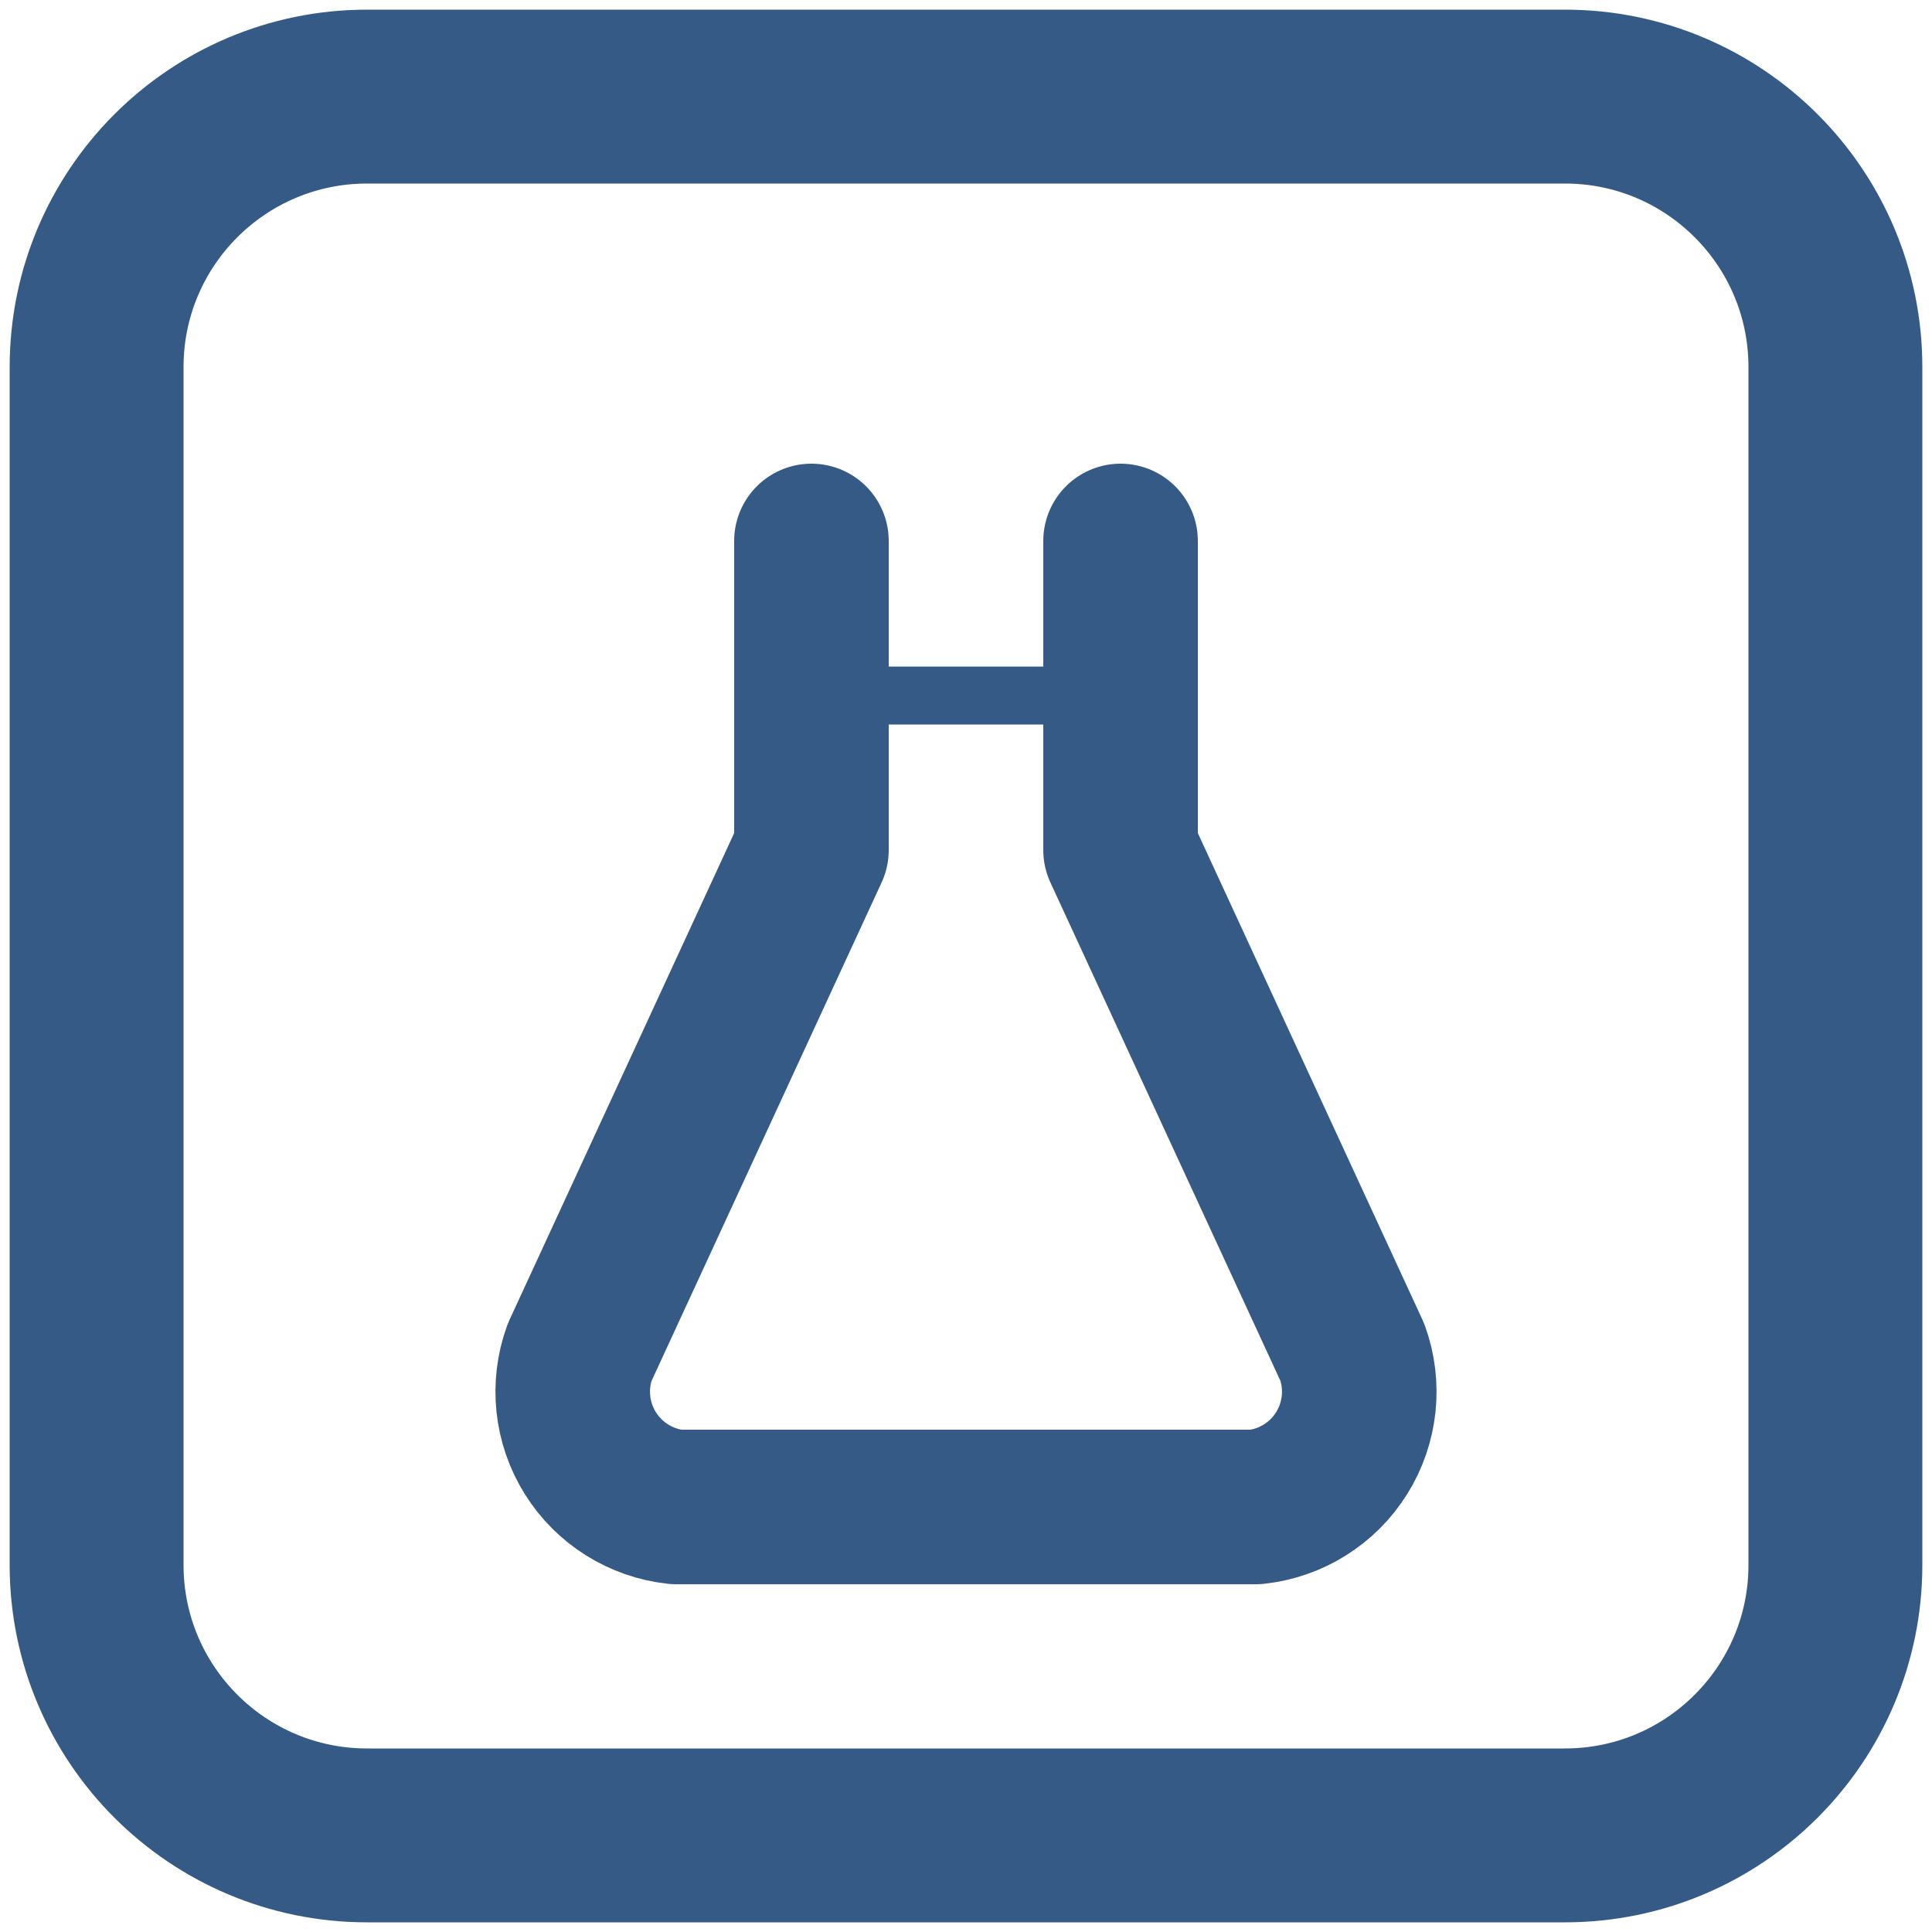
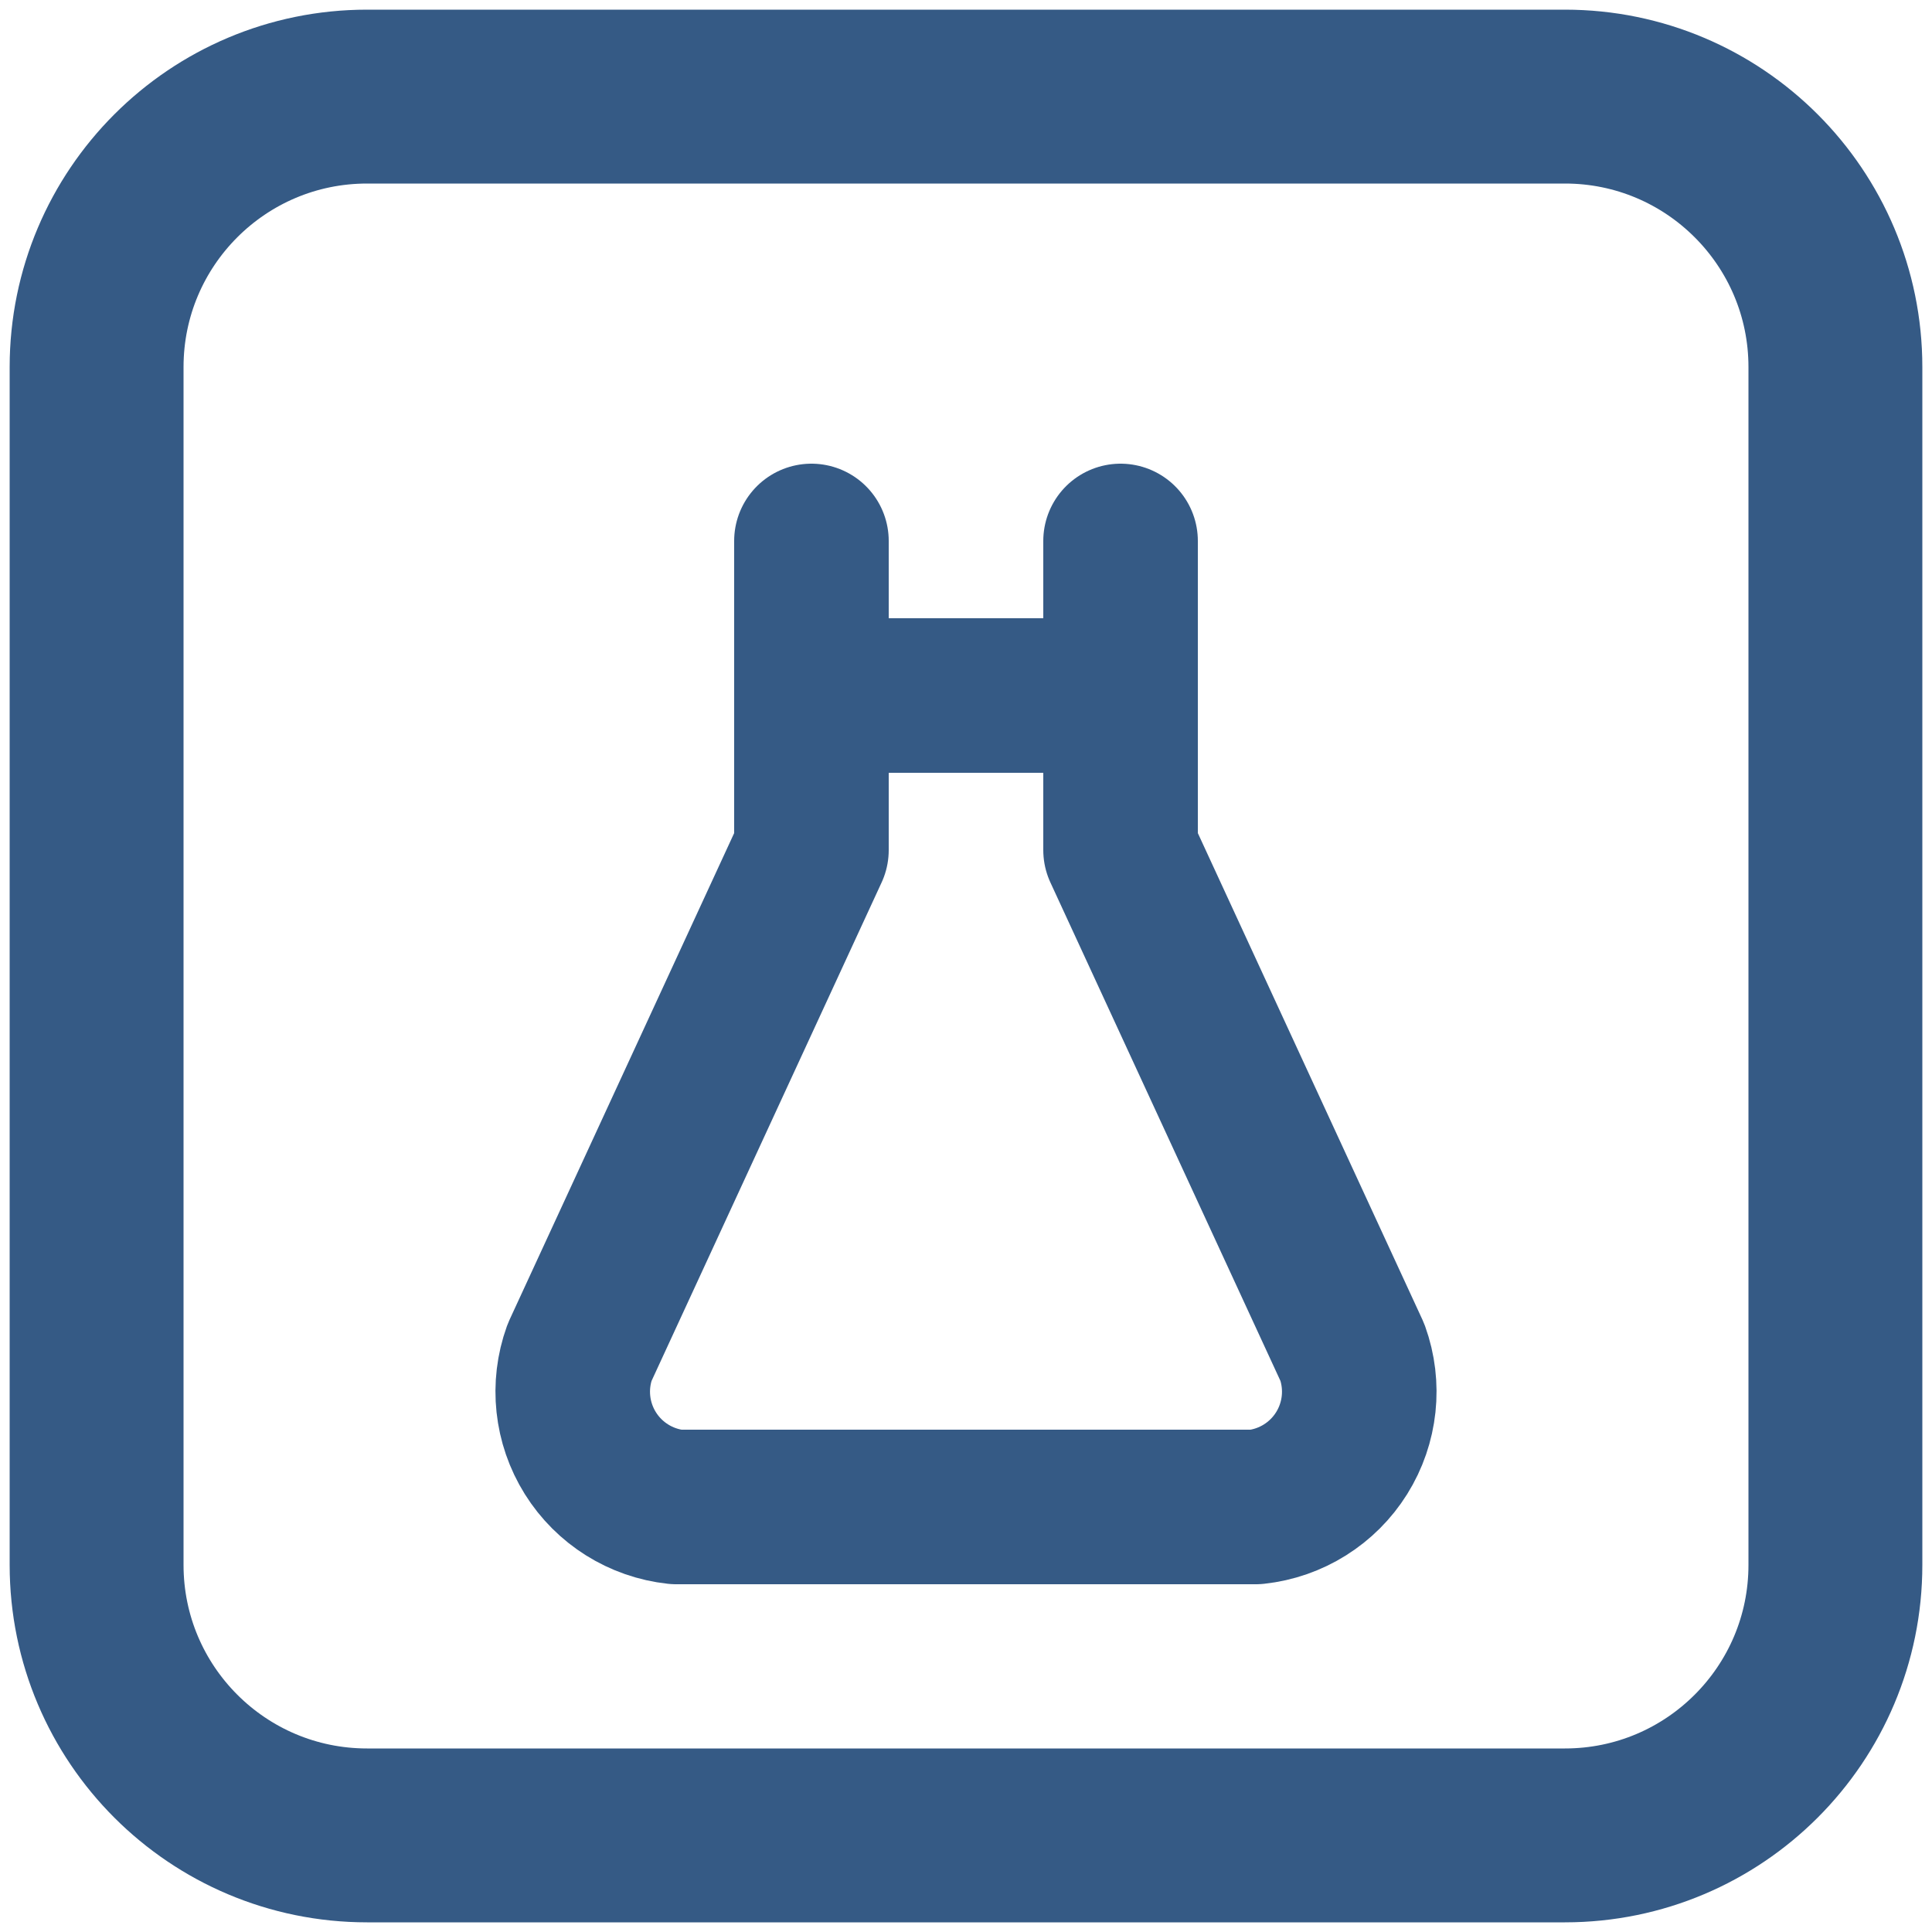
<svg xmlns="http://www.w3.org/2000/svg" viewBox="0 0 100 100" role="img" aria-label="Wet lab mark — flask + drop (slate blue)">
  <path d="M 19 5 L 81 5 A 14 14 0 0 1 95 19 L 95 81 A 14 14 0 0 1 81 95 L 19 95 A 14 14 0 0 1 5 81 L 5 19 A 14 14 0 0 1 19 5 Z" stroke="#355a85" stroke-width="9" fill="none" stroke-linejoin="miter" />
  <path d="M 42 28 L 42 44 L 30 70 A 6 6 0 0 0 35 78 L 65 78 A 6 6 0 0 0 70 70 L 58 44 L 58 28" stroke="#355a85" stroke-width="8" fill="none" stroke-linecap="round" stroke-linejoin="round" />
-   <line x1="46" y1="36" x2="54" y2="36" stroke="#355a85" stroke-width="3" stroke-linecap="round" />
+   <line x1="46" y1="36" x2="54" y2="36" stroke="#355a85" stroke-width="8" stroke-linecap="round" />
</svg>
